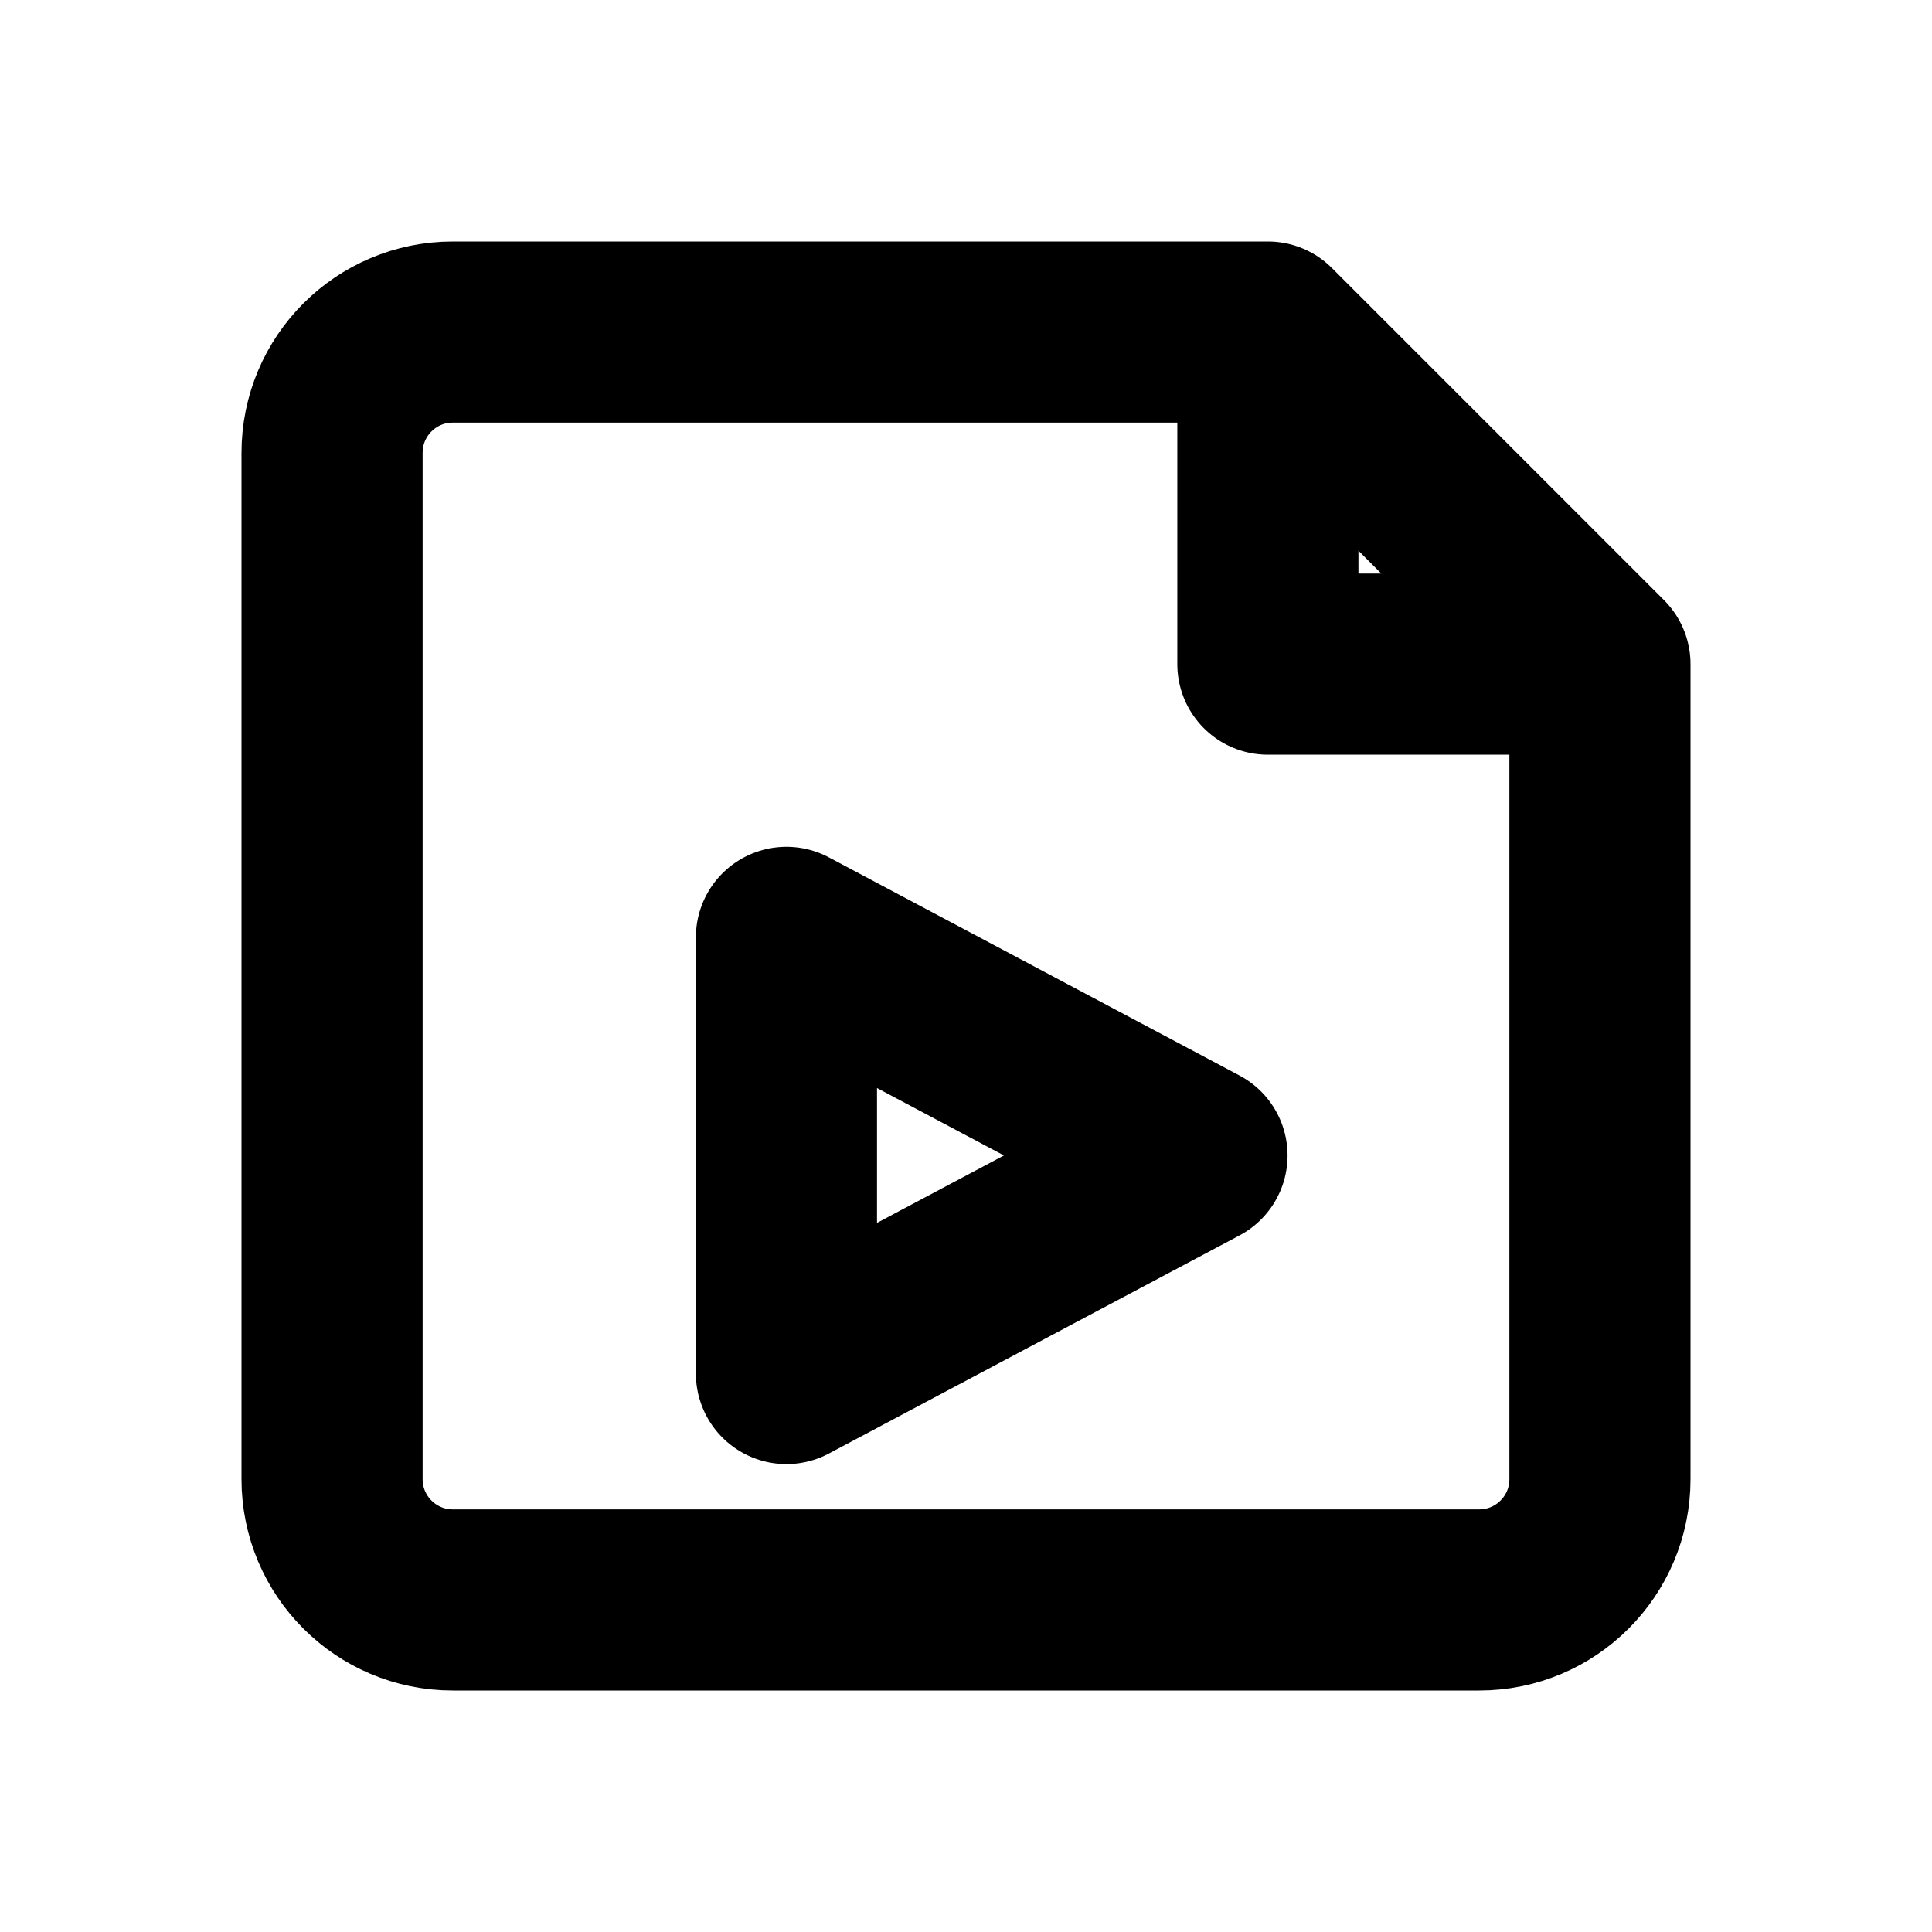
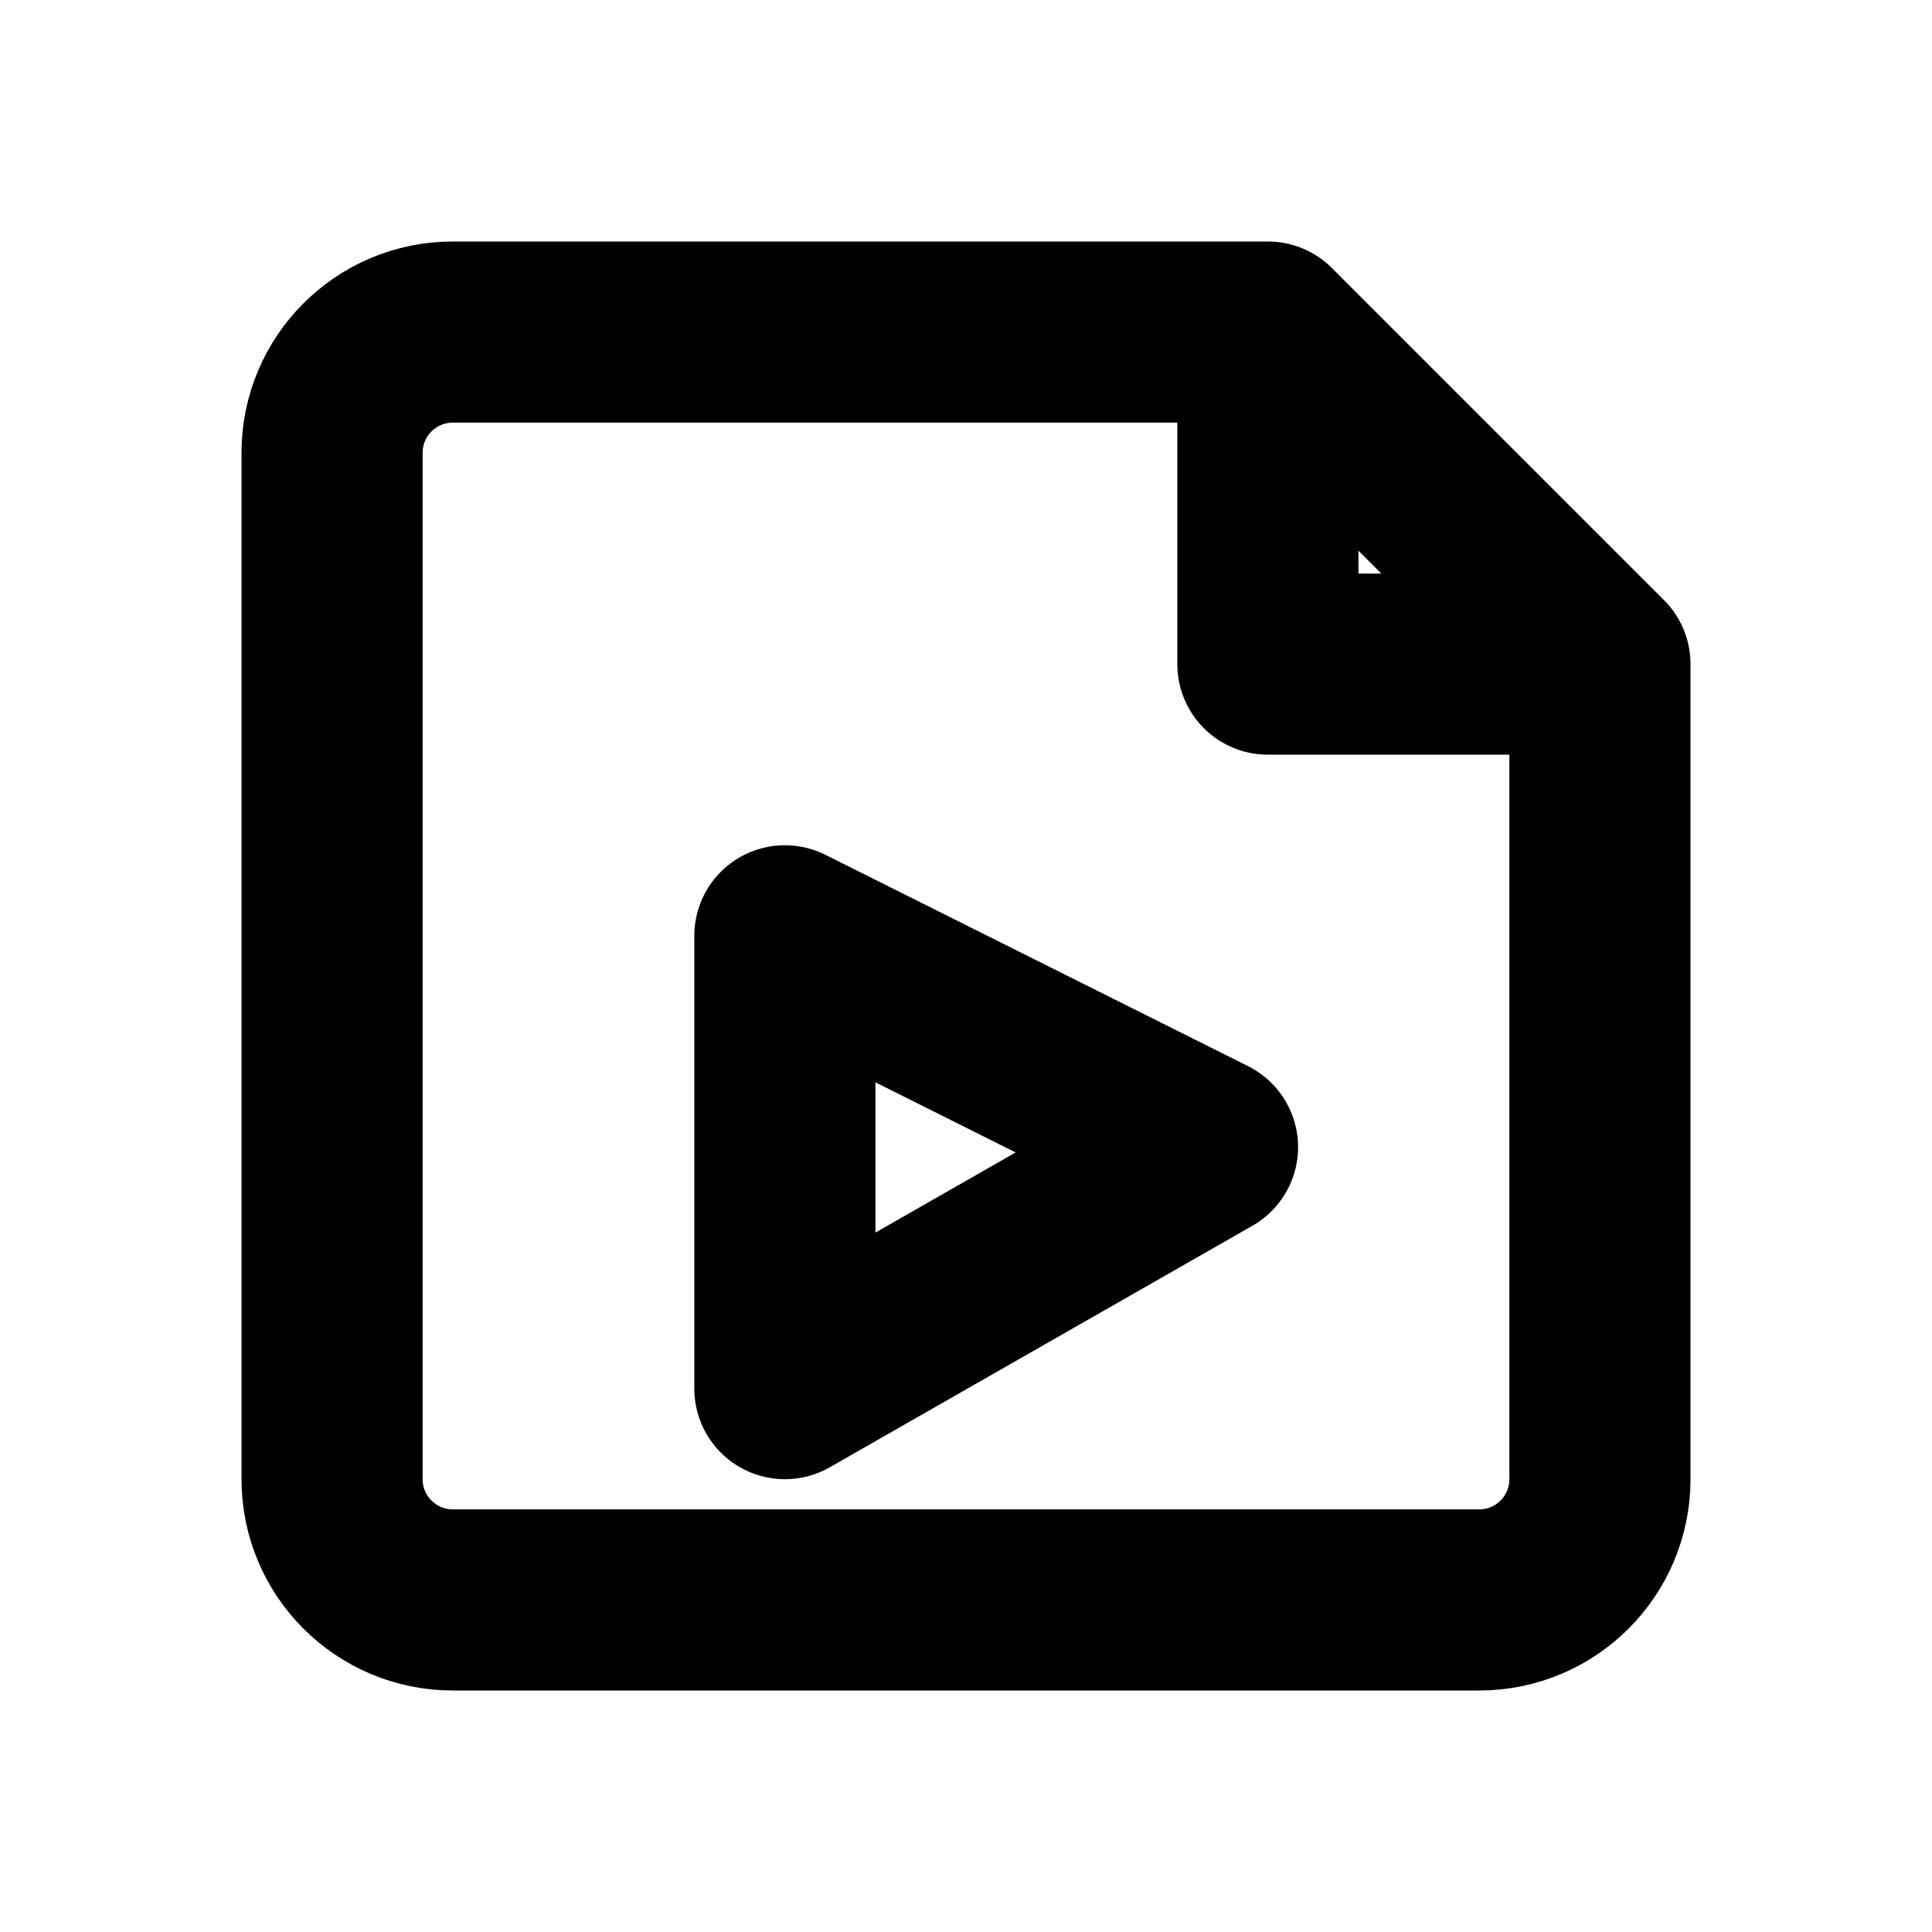
<svg xmlns="http://www.w3.org/2000/svg" width="16" height="16" viewBox="0 0 16 16" fill="none" stroke="currentColor" stroke-width="1.5" stroke-linecap="round" stroke-linejoin="round" aria-hidden="true" focusable="false">
-   <path d="M10.5 2.75H3.75a1 1 0 0 0-1 1v8.5a1 1 0 0 0 1 1h8.5a1 1 0 0 0 1-1V5.5L10.5 2.75Zm0 0V5.5h2.75" />
-   <path d="M6.513 7.763v3.612l3.4-1.806-3.4-1.806Z" />
+   <path d="M10.5 2.75H3.75A1 1 0 0 0 2.75 3.75V12.25A1 1 0 0 0 3.75 13.25H12.25A1 1 0 0 0 13.25 12.25V5.5L10.5 2.75ZM10.5 2.75V5.5H13.25" />
+   <path d="M6.5 7.75V11.5L10 9.5 6.5 7.75Z" />
</svg>
